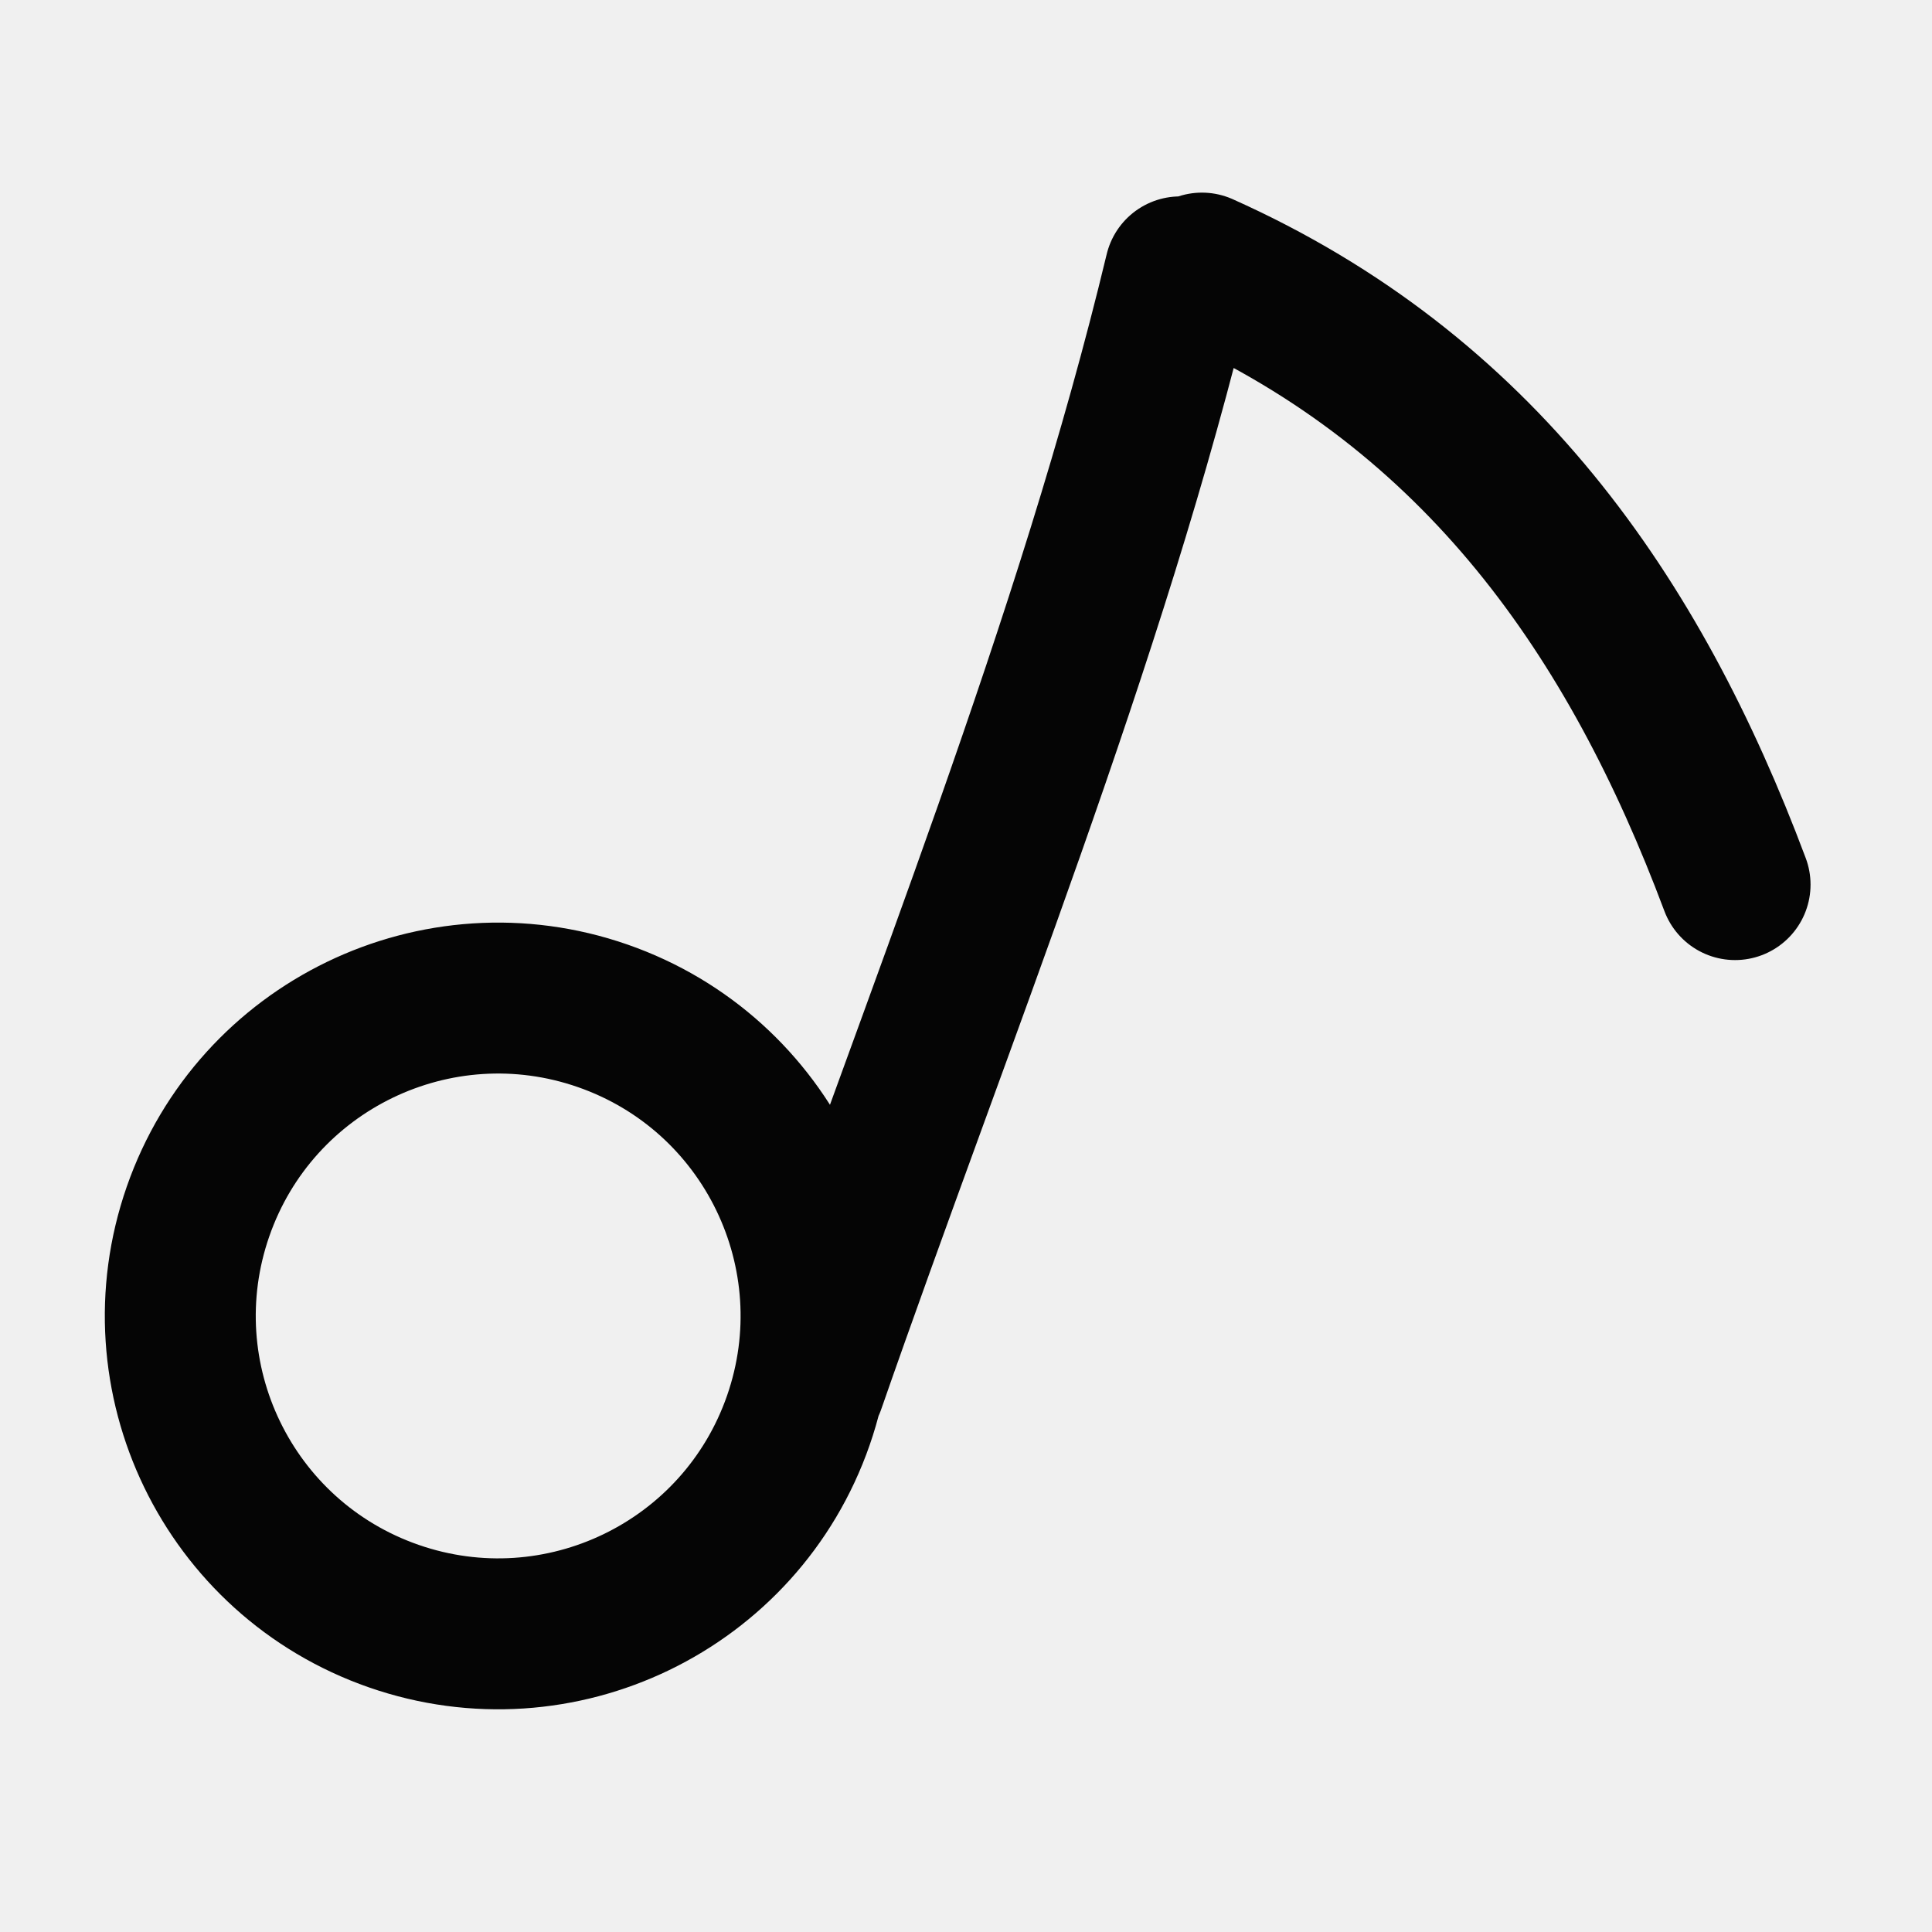
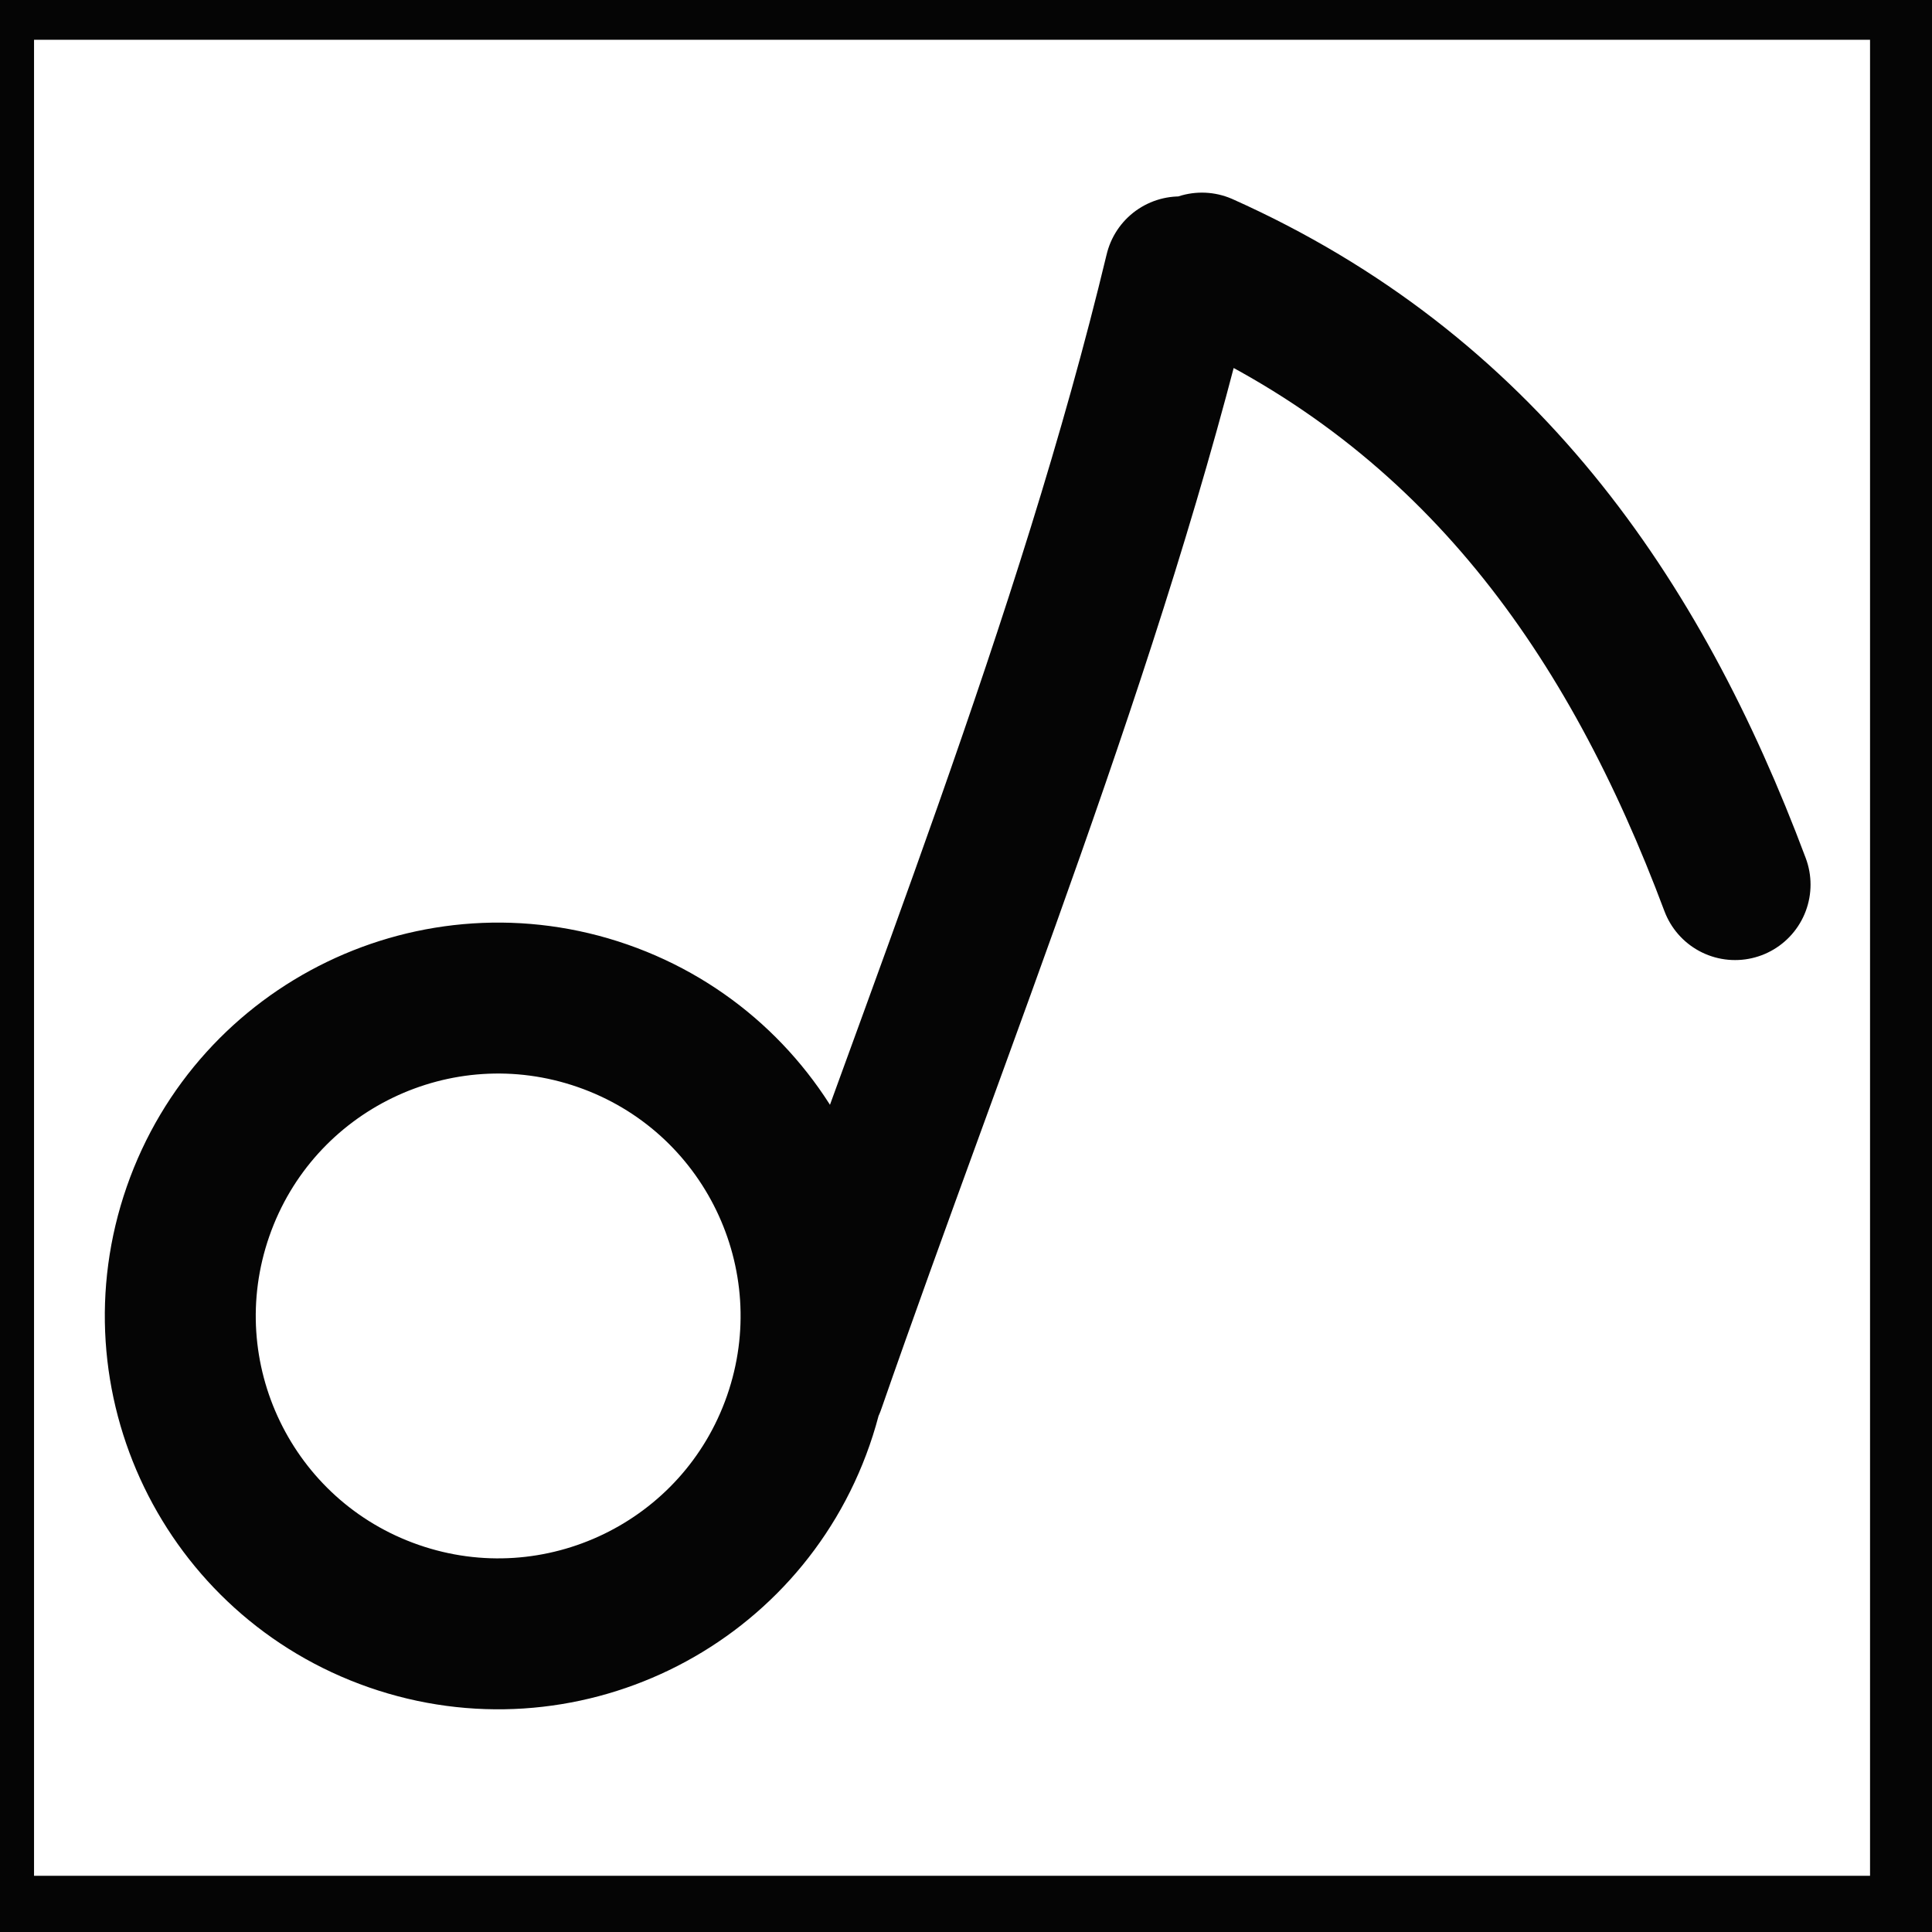
<svg xmlns="http://www.w3.org/2000/svg" version="1.1" id="svg2" viewBox="0 0 128 128" height="128" width="128">
  <defs id="defs4" />
+   <rect style="opacity:0.98;fill:#ffffff;fill-opacity:1;stroke:#000000;stroke-width:5;stroke-linecap:round;stroke-linejoin:round;stroke-miterlimit:4;stroke-dasharray:none;stroke-opacity:1" id="rect4168" width="126.64" height="126.64" x="-0.245" y="0.135" />
  <g transform="translate(0,-924.3622)" id="layer1">
    <path d="m 52.891,1018.469 a 21.056,21.056 0 0 1 -26.807,12.964 21.056,21.056 0 0 1 -12.964,-26.807 21.056,21.056 0 0 1 26.807,-12.964 21.056,21.056 0 0 1 12.964,26.807 z M 78.182,942.375 C 72.291,966.904 62.104,991.829 53.66,1016.09 m 25.971,-73.966 c 18.392,8.233 28.659,23.049 35.322,40.845" style="opacity:0.98;fill:none;fill-opacity:1;stroke:#000000;stroke-width:10;stroke-linecap:round;stroke-linejoin:round;stroke-miterlimit:4;stroke-dasharray:none;stroke-opacity:1" id="path4155" />
  </g>
</svg>
